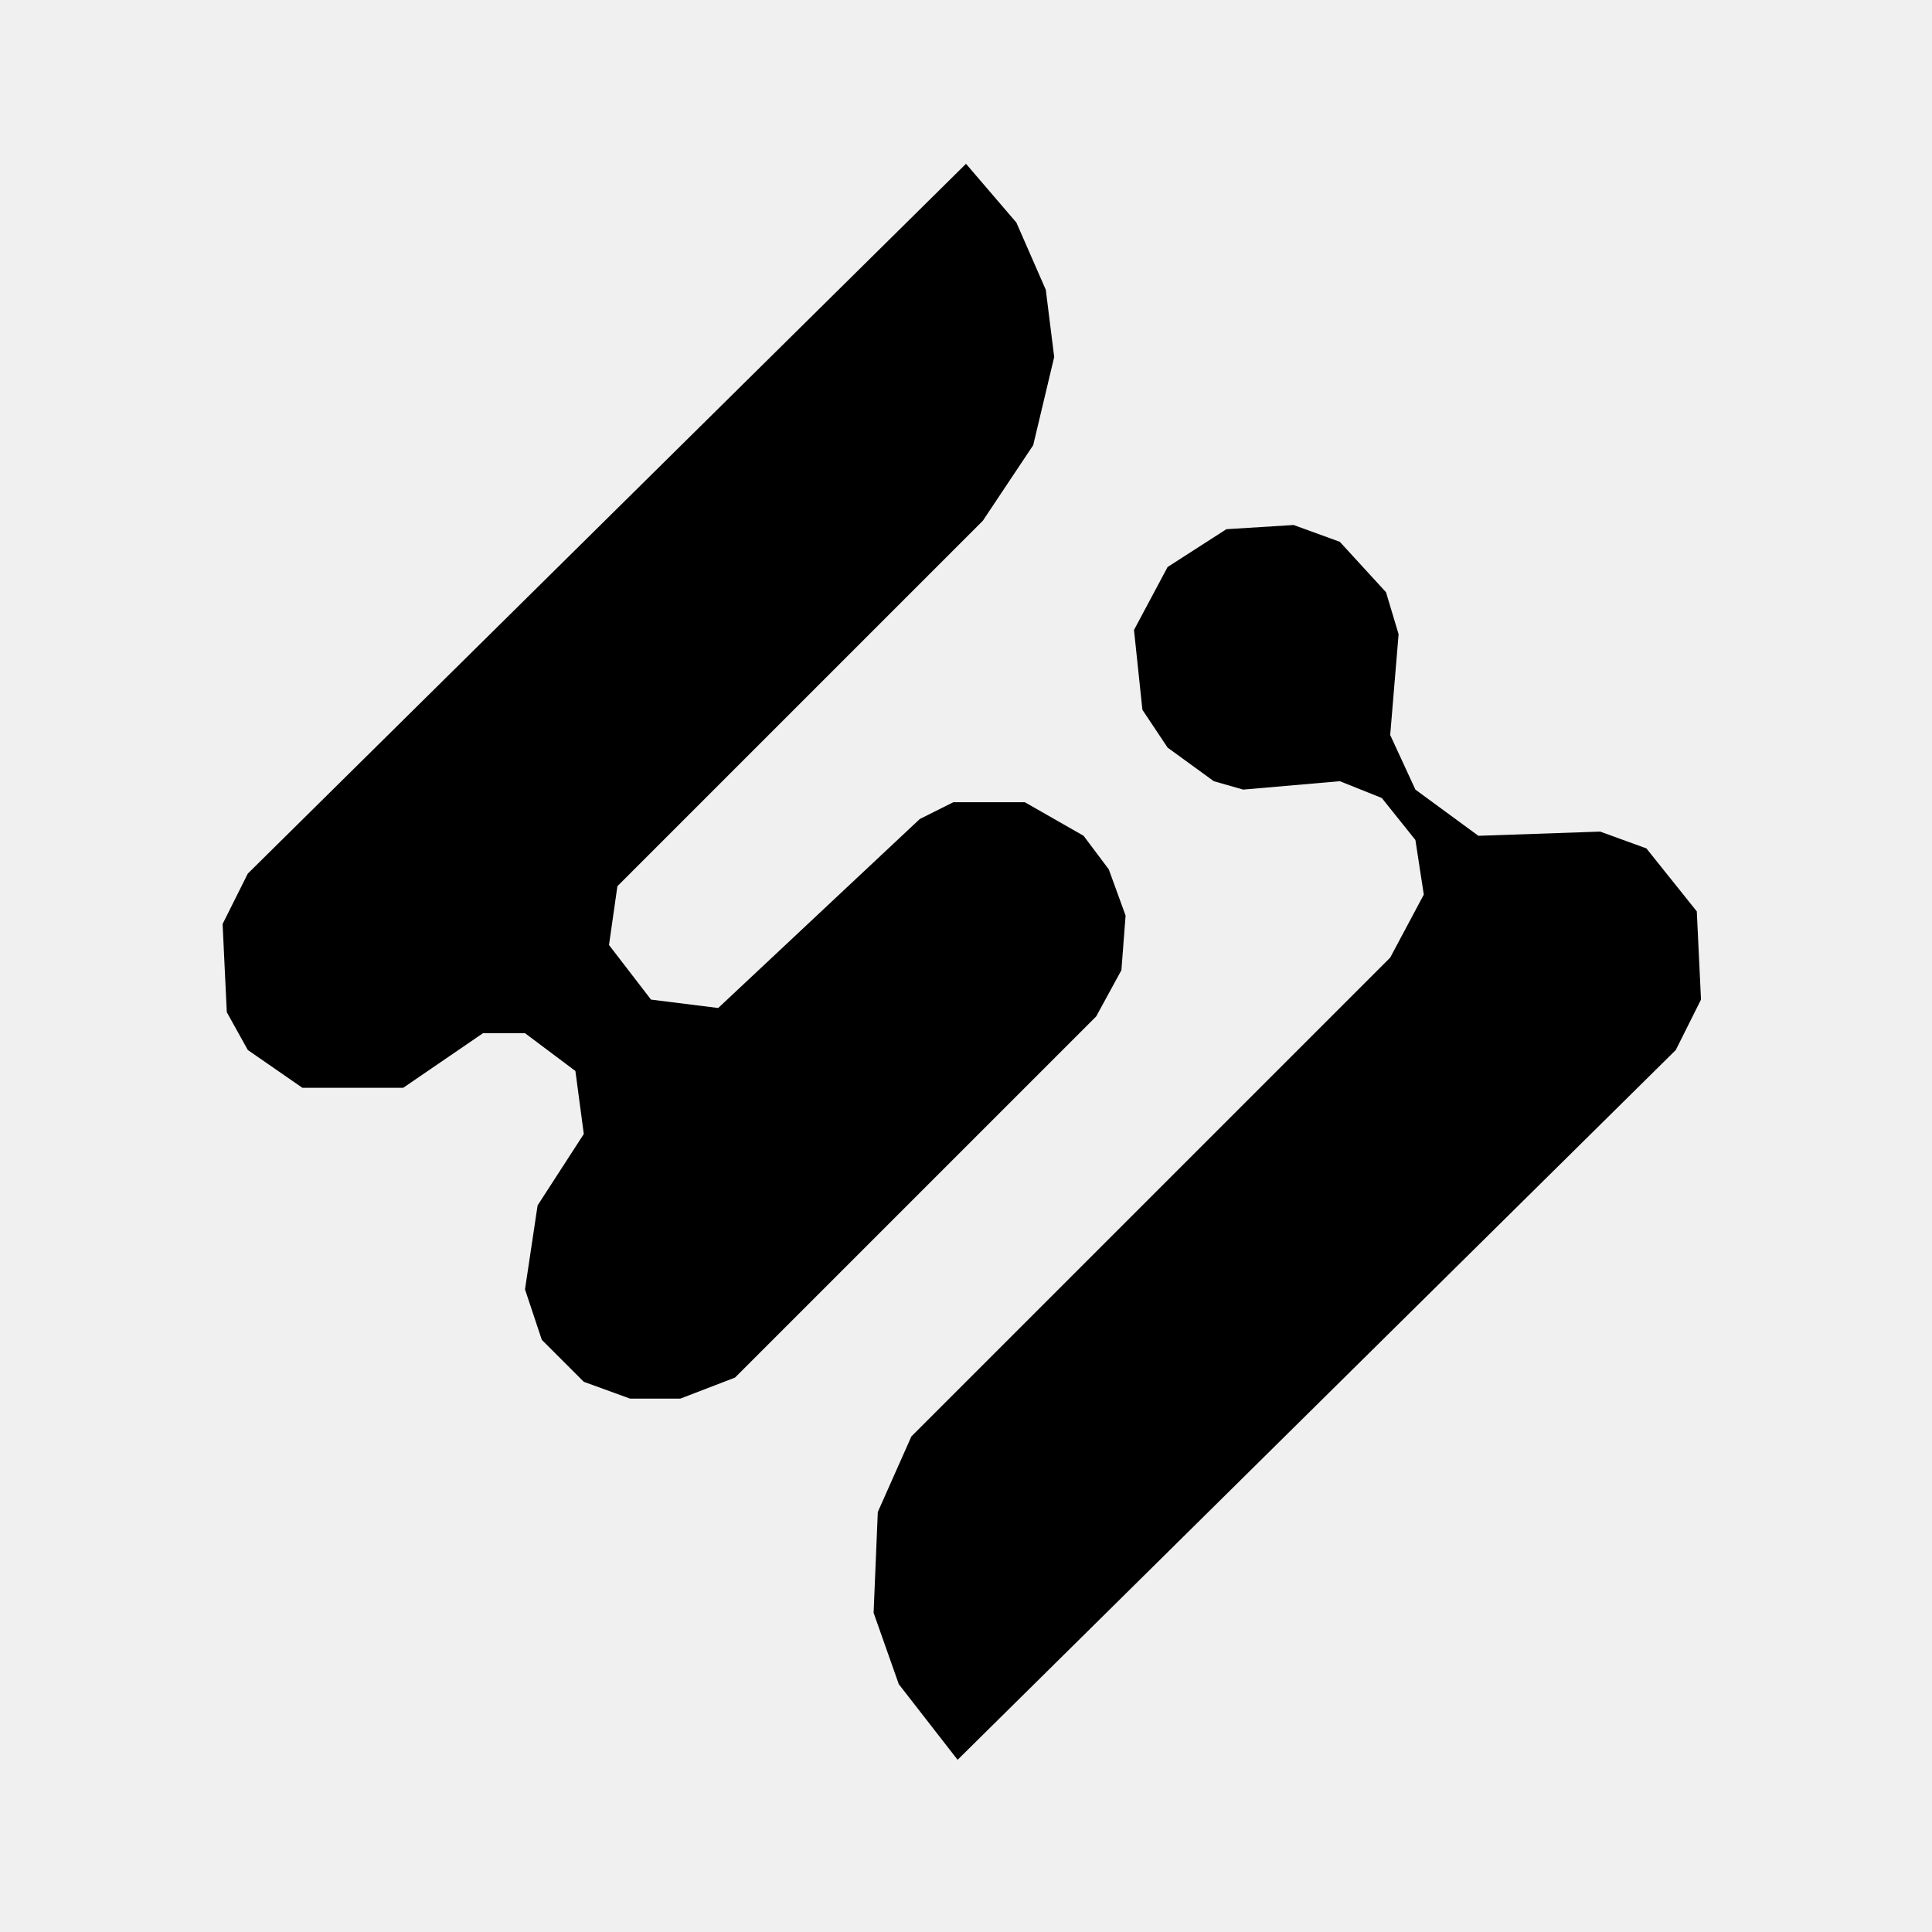
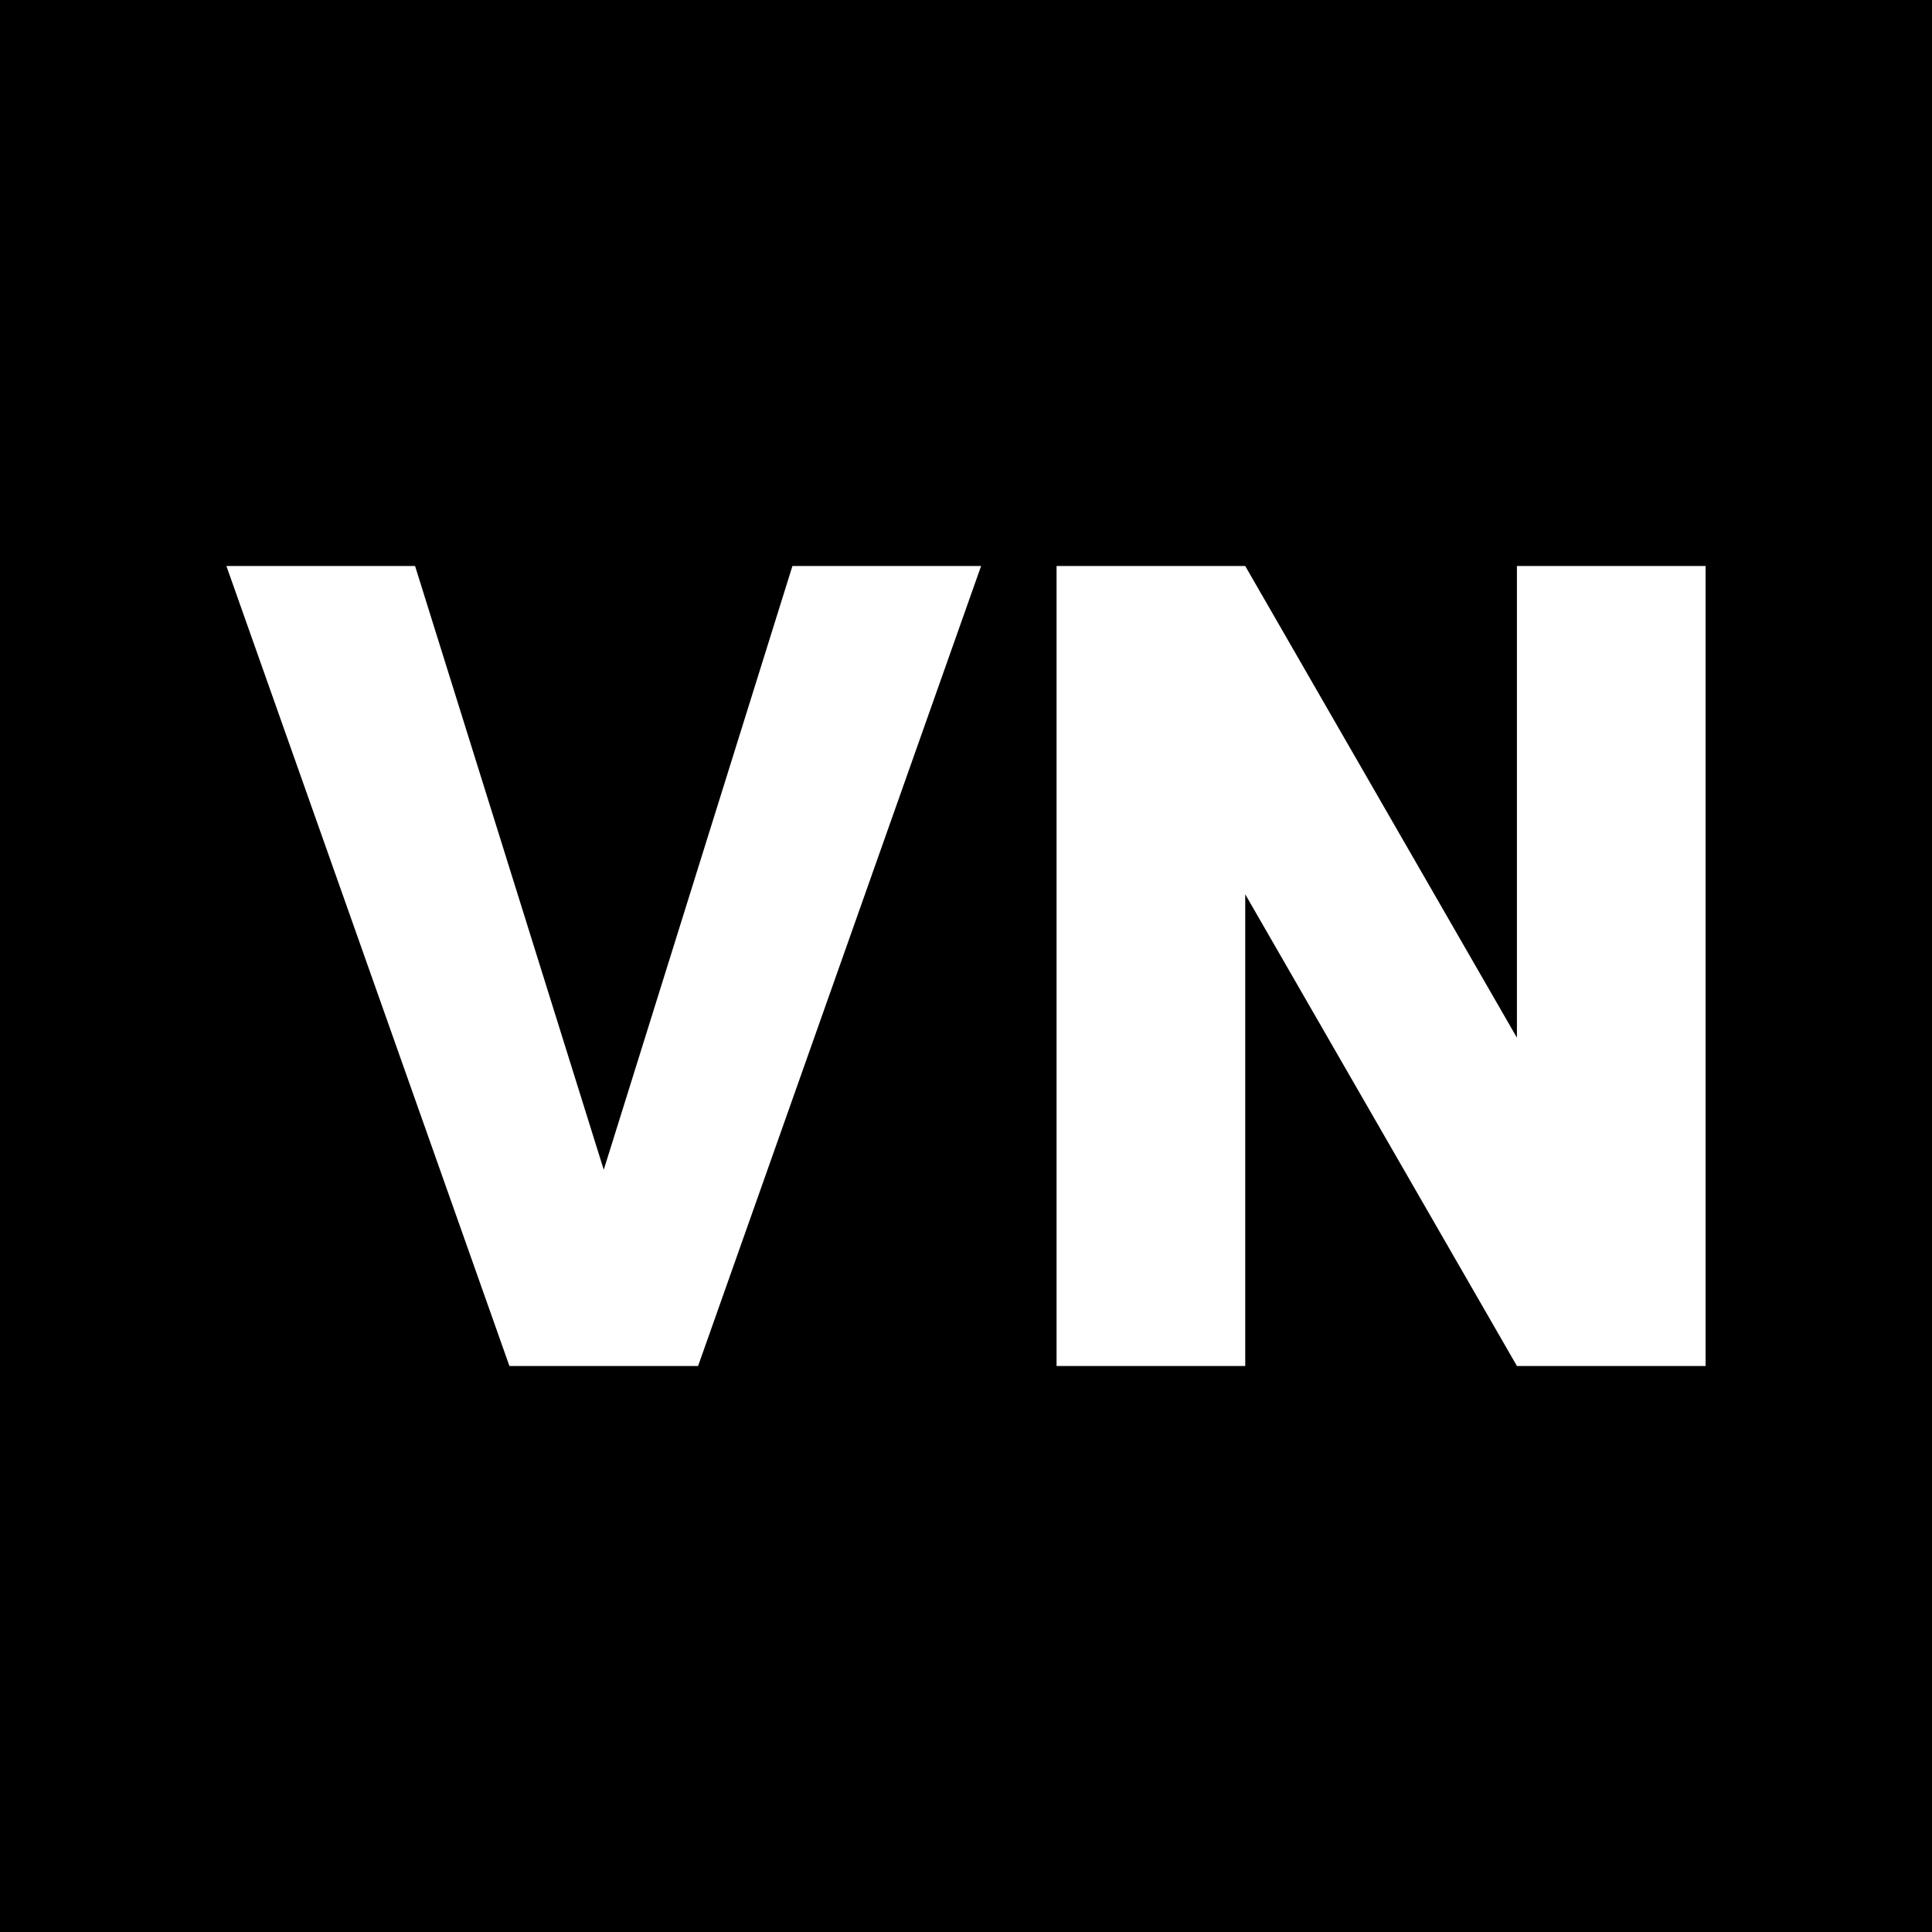
- <svg xmlns="http://www.w3.org/2000/svg" width="480" height="480" viewBox="0 0 460 460">
-   <polygon points="308,125 292,126 278,135 270,150 272,169 278,178 289,186 296,188 319,186 329,190 337,200 339,213 331,228 217,342 209,360 208,384 214,401 228,419 399,250 405,238 404,217 392,202 381,198 352,199 337,188 331,175 333,151 330,141 319,129" fill="#000" />
-   <polygon points="230,39 59,208 53,220 54,241 59,250 72,259 96,259 115,246 125,246 137,255 139,270 128,287 125,307 129,319 139,329 150,333 162,333 175,328 261,242 267,231 268,218 264,207 258,199 244,191 227,191 219,195 171,240 155,238 145,225 147,211 234,124 246,106 251,85 249,69 242,53" fill="#000" />
+ <svg xmlns="http://www.w3.org/2000/svg" viewBox="0 0 1024 1024">
+   <rect width="1024" height="1024" fill="#000" />
+   <path d="M120 300H220L320 620L420 300H520L370 724H270Z M560 300H660L804 550V300H904V724H804L660 474V724H560Z" fill="#fff" />
</svg>
